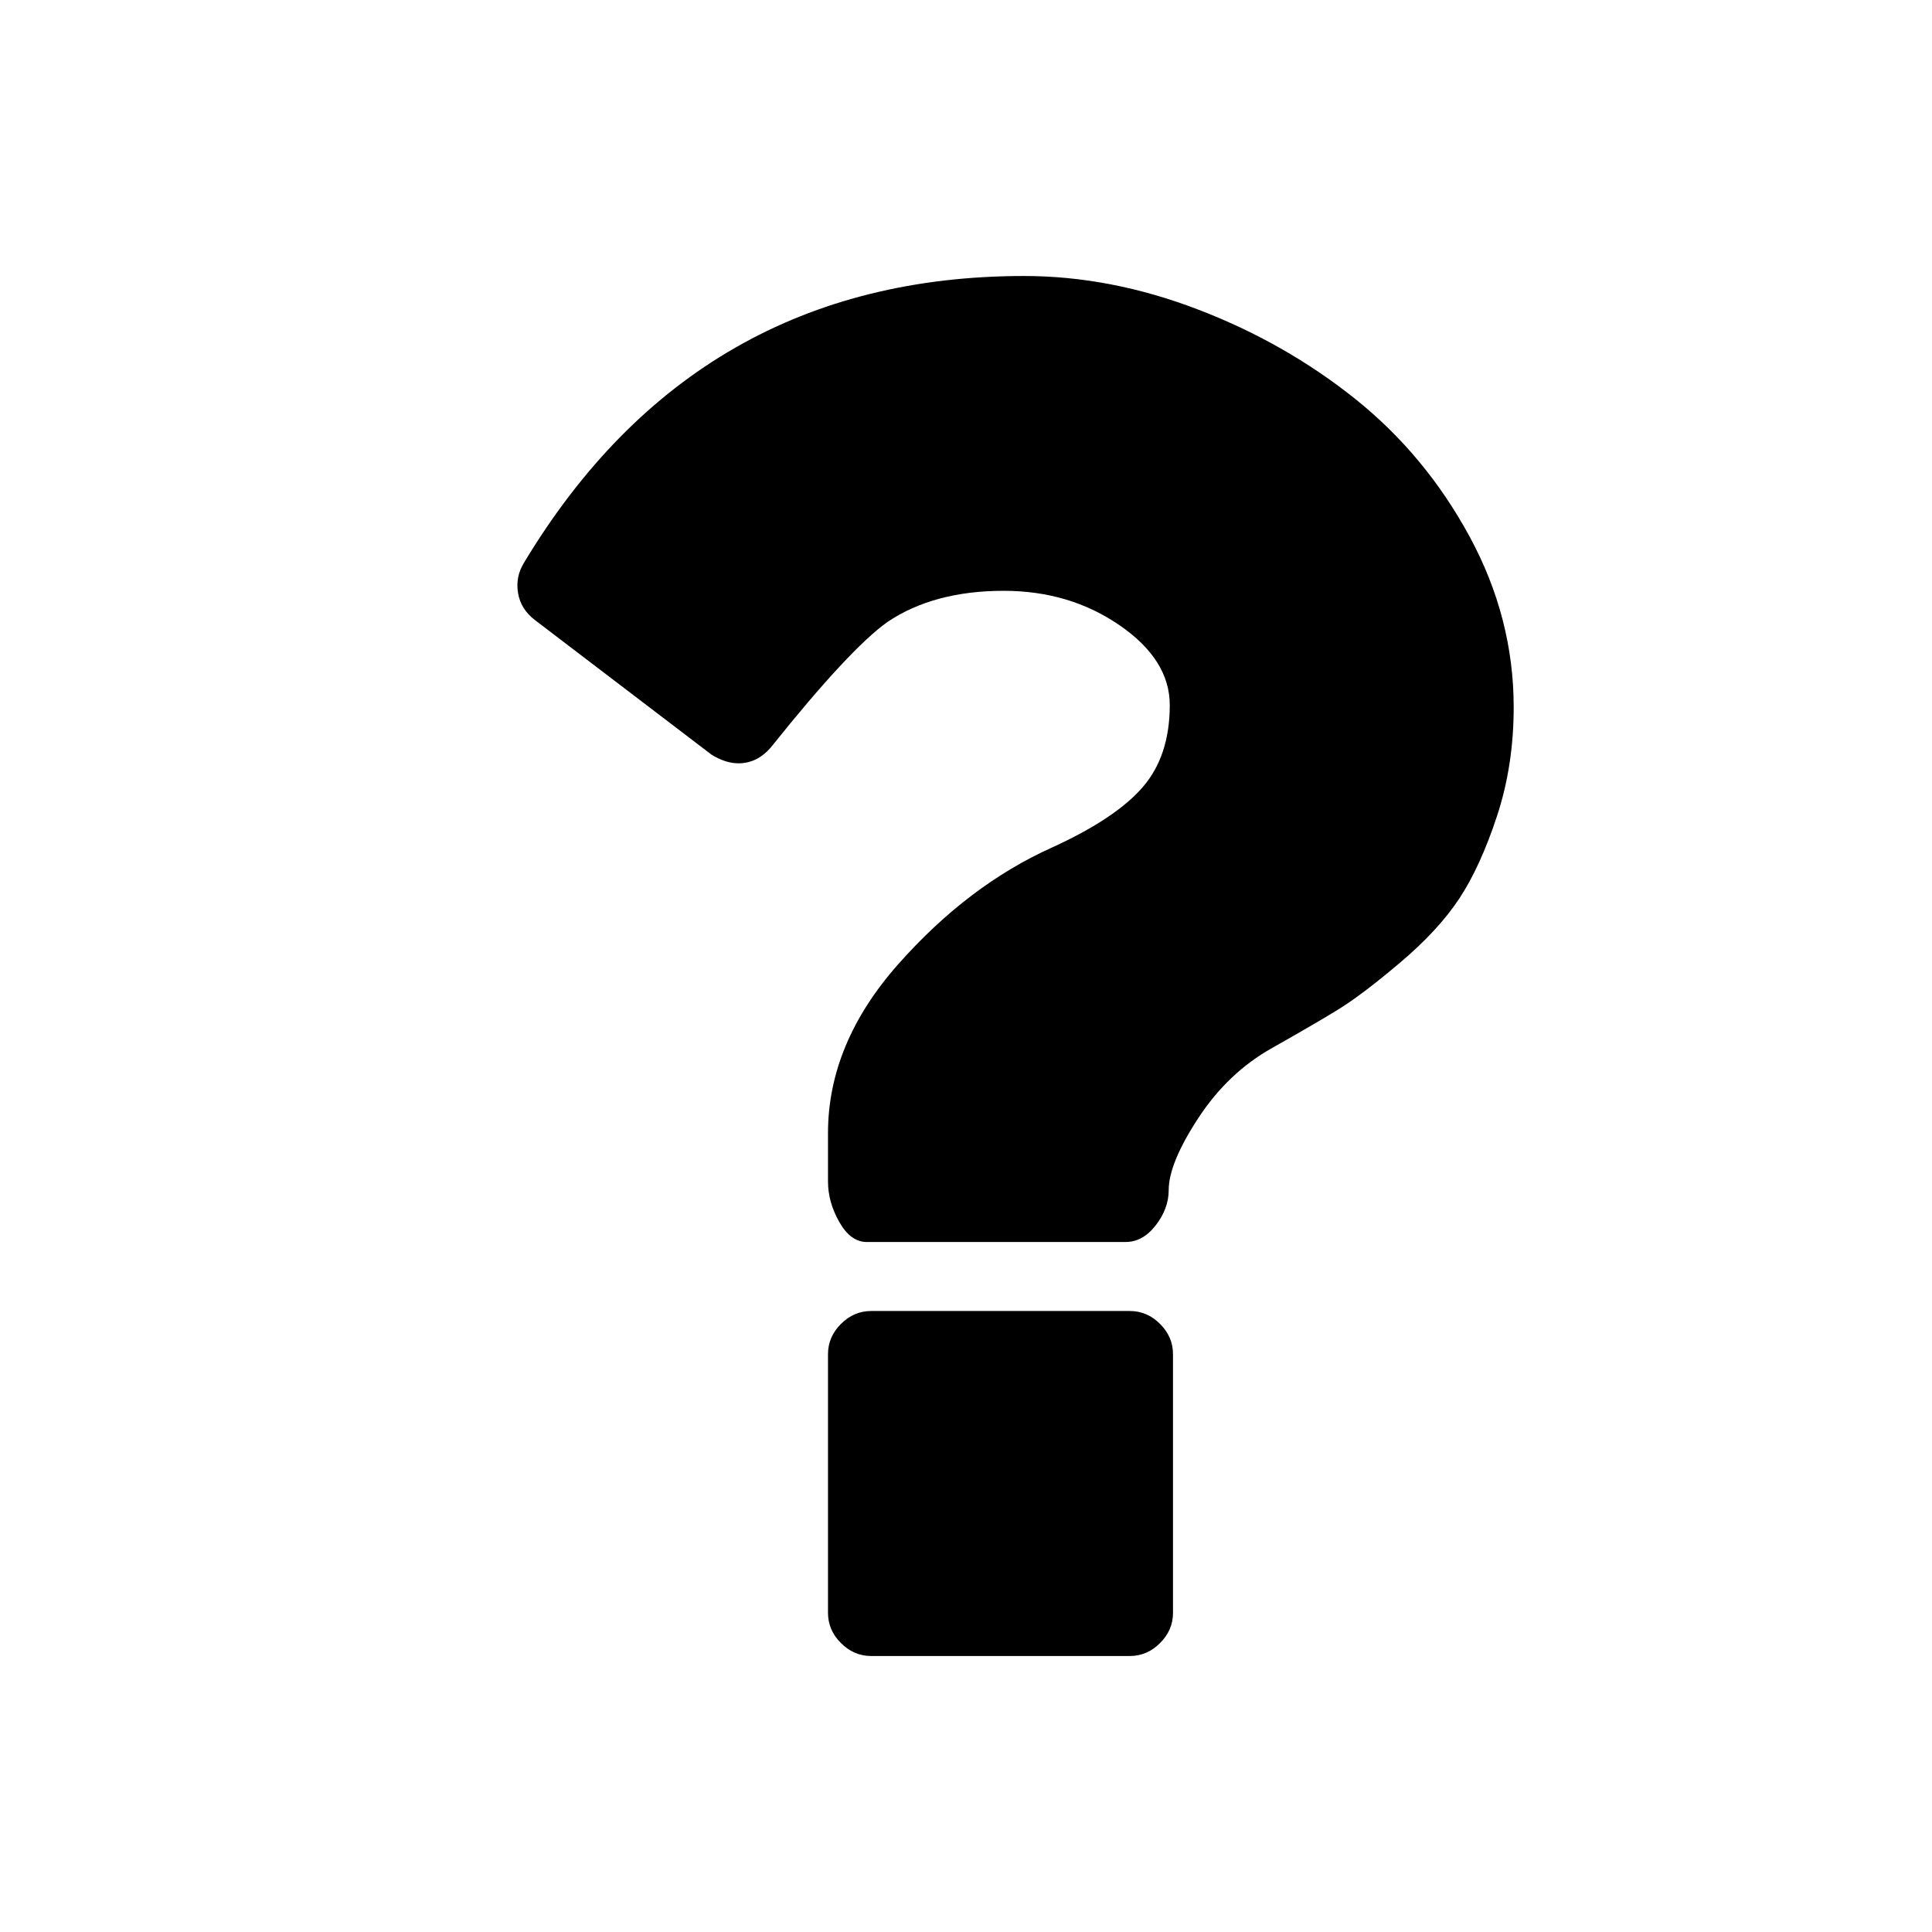
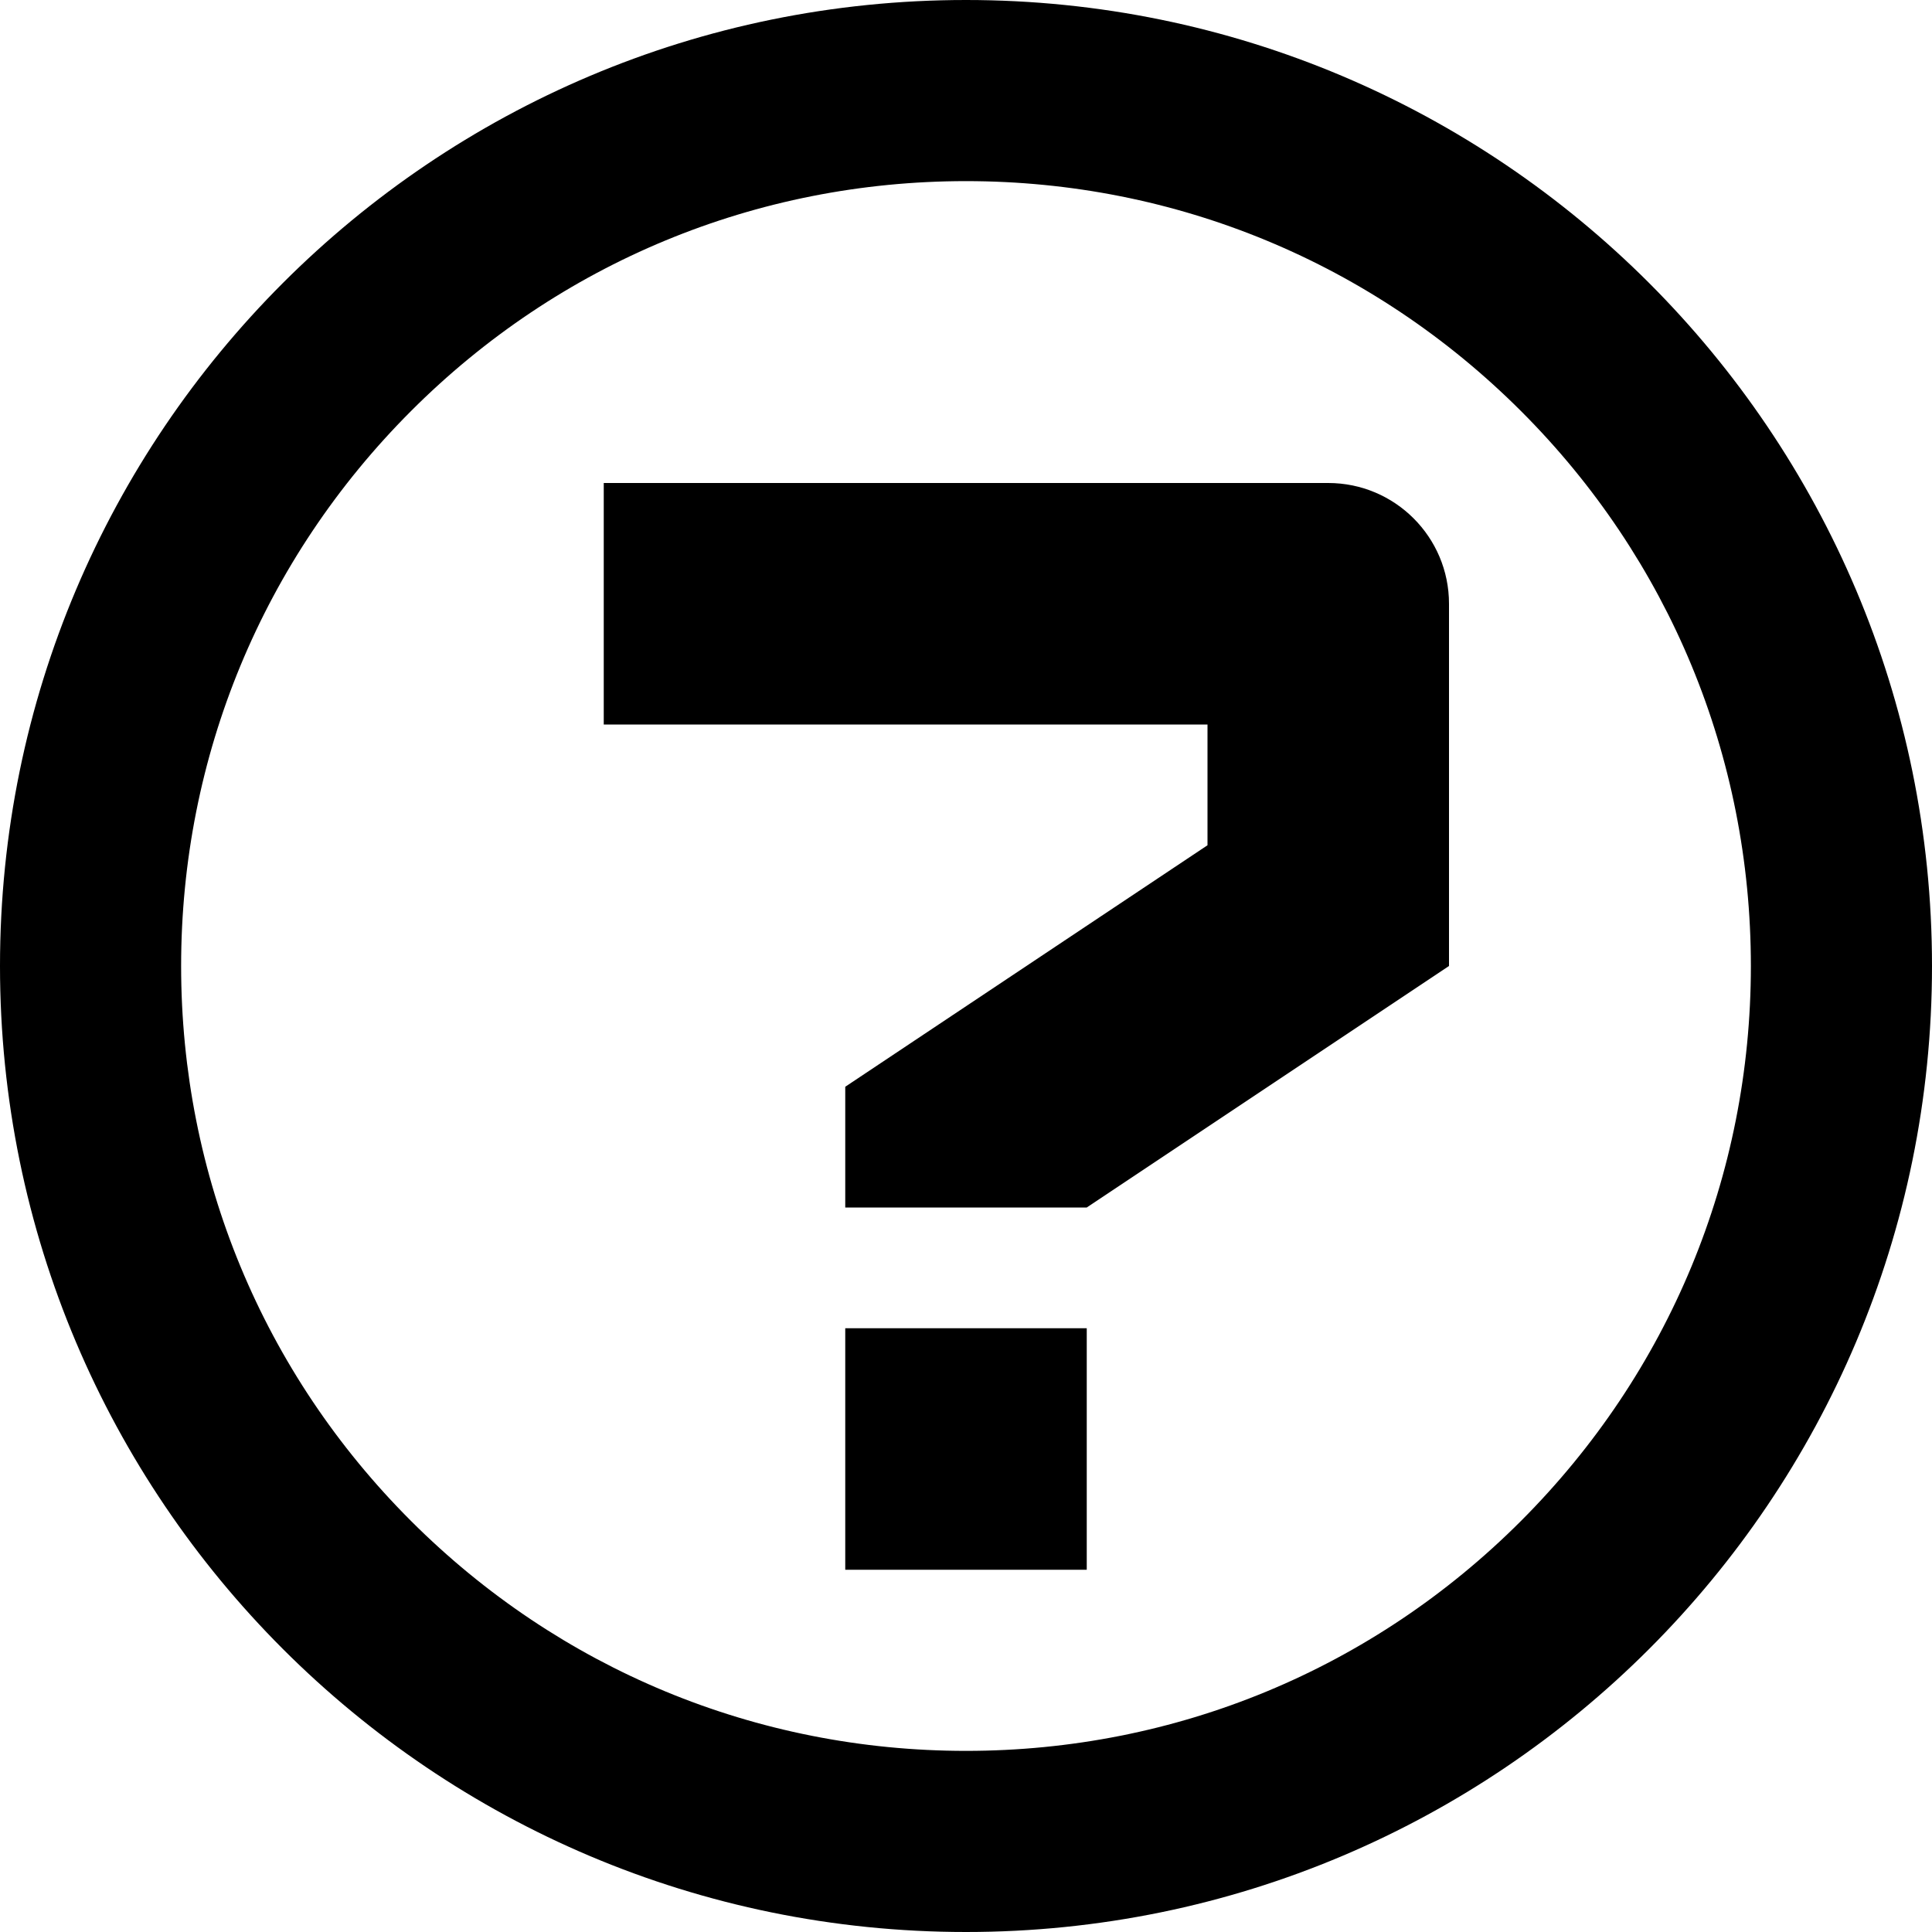
- <svg xmlns="http://www.w3.org/2000/svg" width="1792" height="1792" viewBox="0 0 1792 1792">
-   <path d="M1088 1256v240q0 16-12 28t-28 12h-240q-16 0-28-12t-12-28v-240q0-16 12-28t28-12h240q16 0 28 12t12 28zm316-600q0 54-15.5 101t-35 76.5-55 59.5-57.5 43.5-61 35.5q-41 23-68.5 65t-27.5 67q0 17-12 32.5t-28 15.5h-240q-15 0-25.5-18.5t-10.5-37.5v-45q0-83 65-156.5t143-108.5q59-27 84-56t25-76q0-42-46.5-74t-107.5-32q-65 0-108 29-35 25-107 115-13 16-31 16-12 0-25-8l-164-125q-13-10-15.5-25t5.5-28q160-266 464-266 80 0 161 31t146 83 106 127.5 41 158.5z" />
+ <svg xmlns="http://www.w3.org/2000/svg" version="1.1" width="16" height="16" viewBox="0 0 16 16">
+   <path fill="#000000" d="M7 11h2v2h-2zM11 4c0.552 0 1 0.448 1 1v3l-3 2h-2v-1l3-2v-1h-5v-2h6zM8 1.5c-1.736 0-3.369 0.676-4.596 1.904s-1.904 2.86-1.904 4.596c0 1.736 0.676 3.369 1.904 4.596s2.86 1.904 4.596 1.904c1.736 0 3.369-0.676 4.596-1.904s1.904-2.86 1.904-4.596c0-1.736-0.676-3.369-1.904-4.596s-2.86-1.904-4.596-1.904zM8 0v0c4.418 0 8 3.582 8 8s-3.582 8-8 8c-4.418 0-8-3.582-8-8s3.582-8 8-8z" />
</svg>
